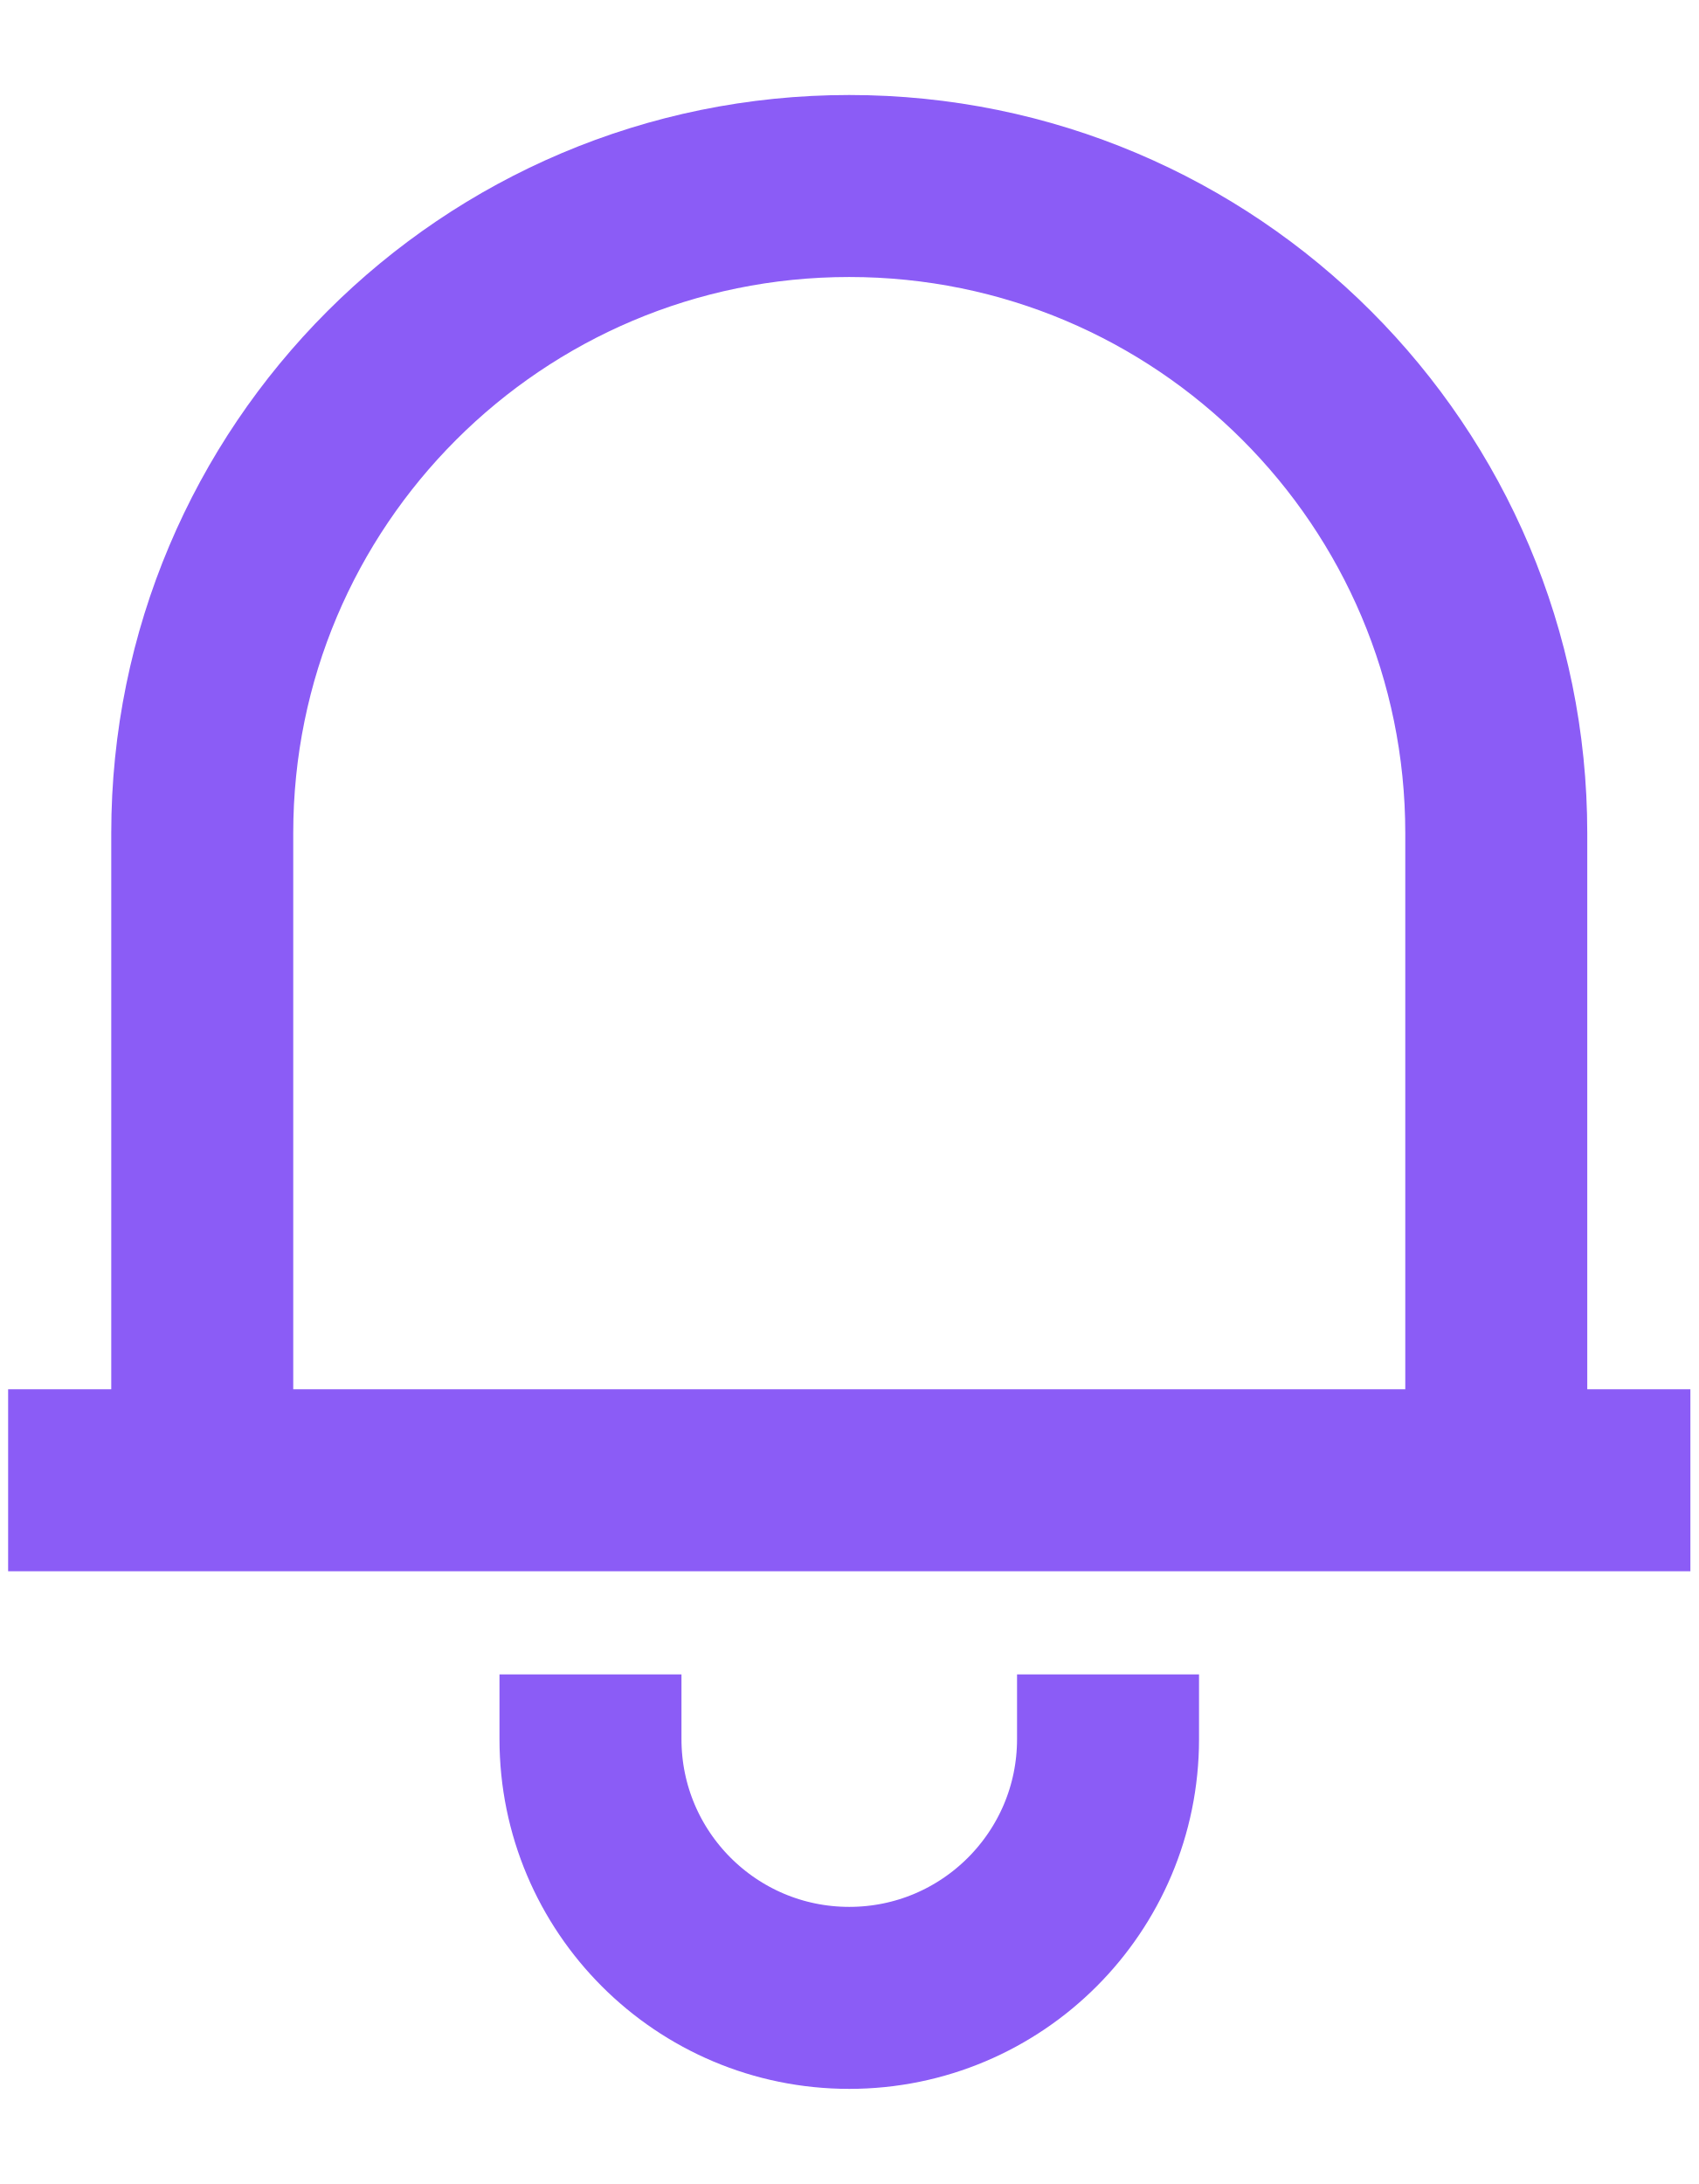
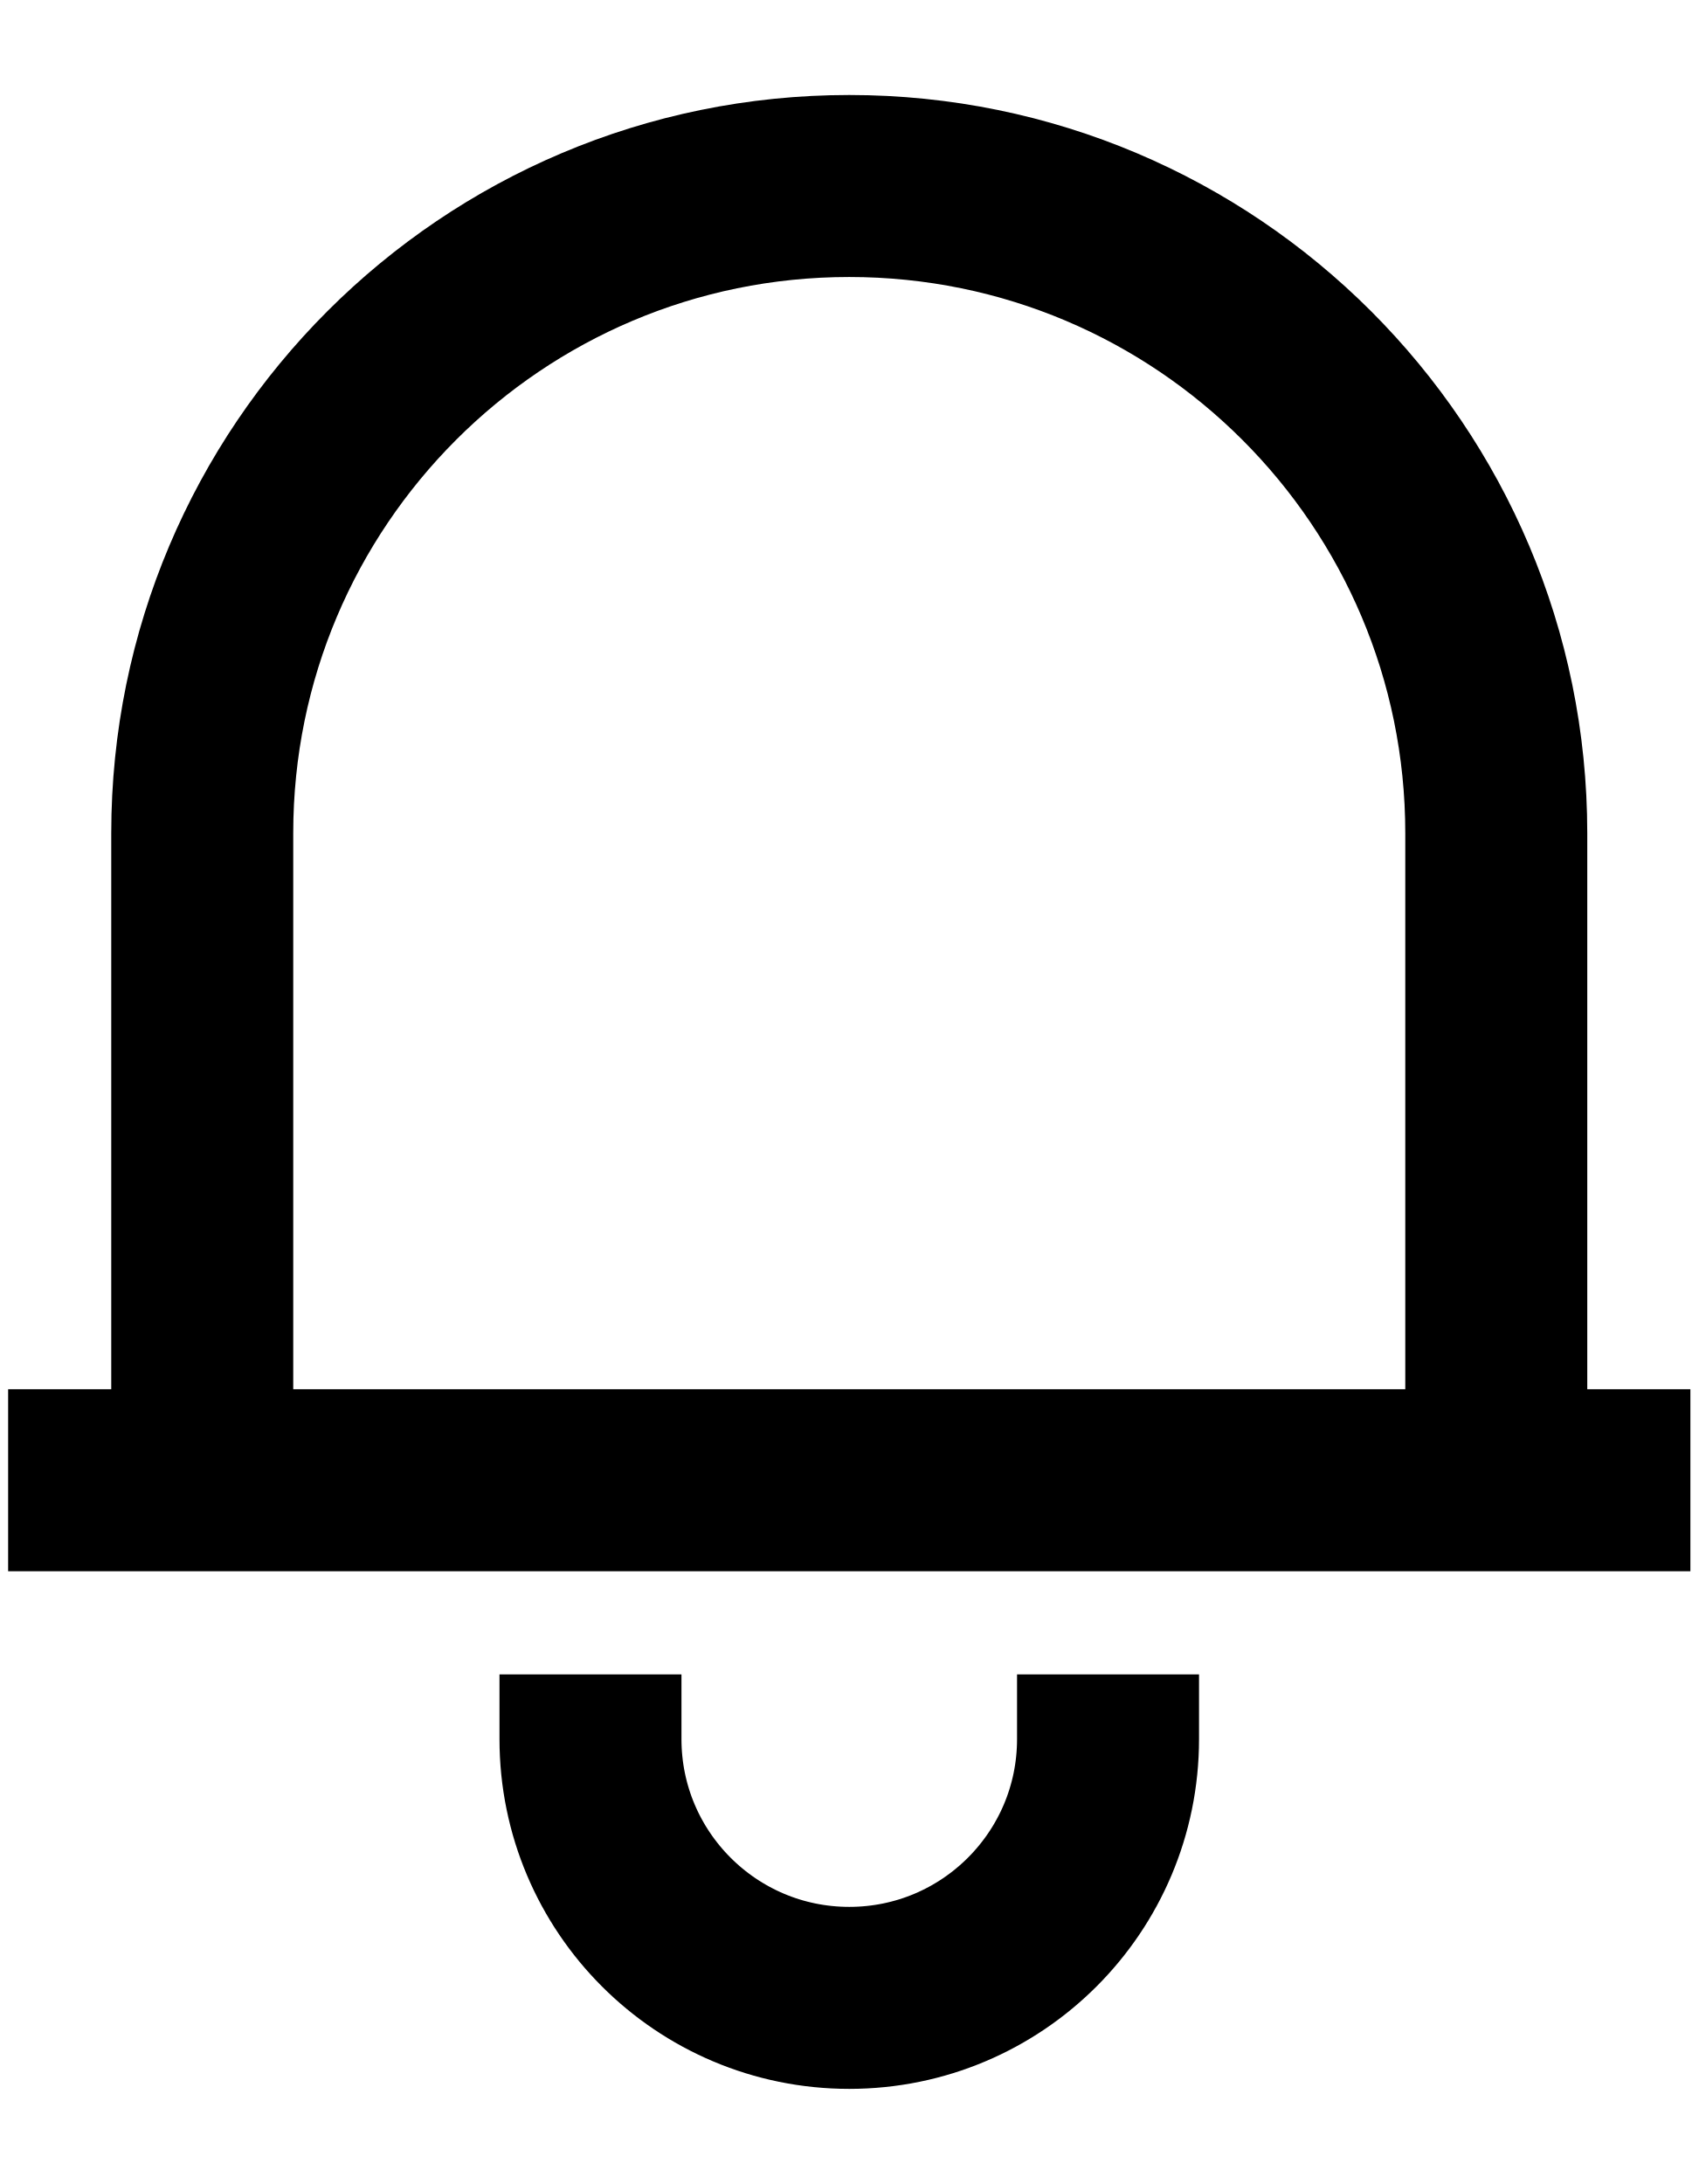
<svg xmlns="http://www.w3.org/2000/svg" width="14" height="18" viewBox="0 0 14 18" fill="none">
-   <path d="M0.067 12.2H13.933M1.667 12.2V6.867C1.667 3.921 4.054 1.533 7 1.533C9.945 1.533 12.333 3.921 12.333 6.867V12.2M4.867 13.8V14.333C4.867 15.511 5.822 16.466 7 16.466C8.178 16.466 9.133 15.511 9.133 14.333V13.8" stroke="#8B5CF6" stroke-width="1.5" />
+   <path d="M0.067 12.2H13.933M1.667 12.2V6.867C1.667 3.921 4.054 1.533 7 1.533C9.945 1.533 12.333 3.921 12.333 6.867V12.2M4.867 13.8V14.333C4.867 15.511 5.822 16.466 7 16.466C8.178 16.466 9.133 15.511 9.133 14.333V13.8" stroke="currentColor" stroke-width="1.5" />
</svg>
